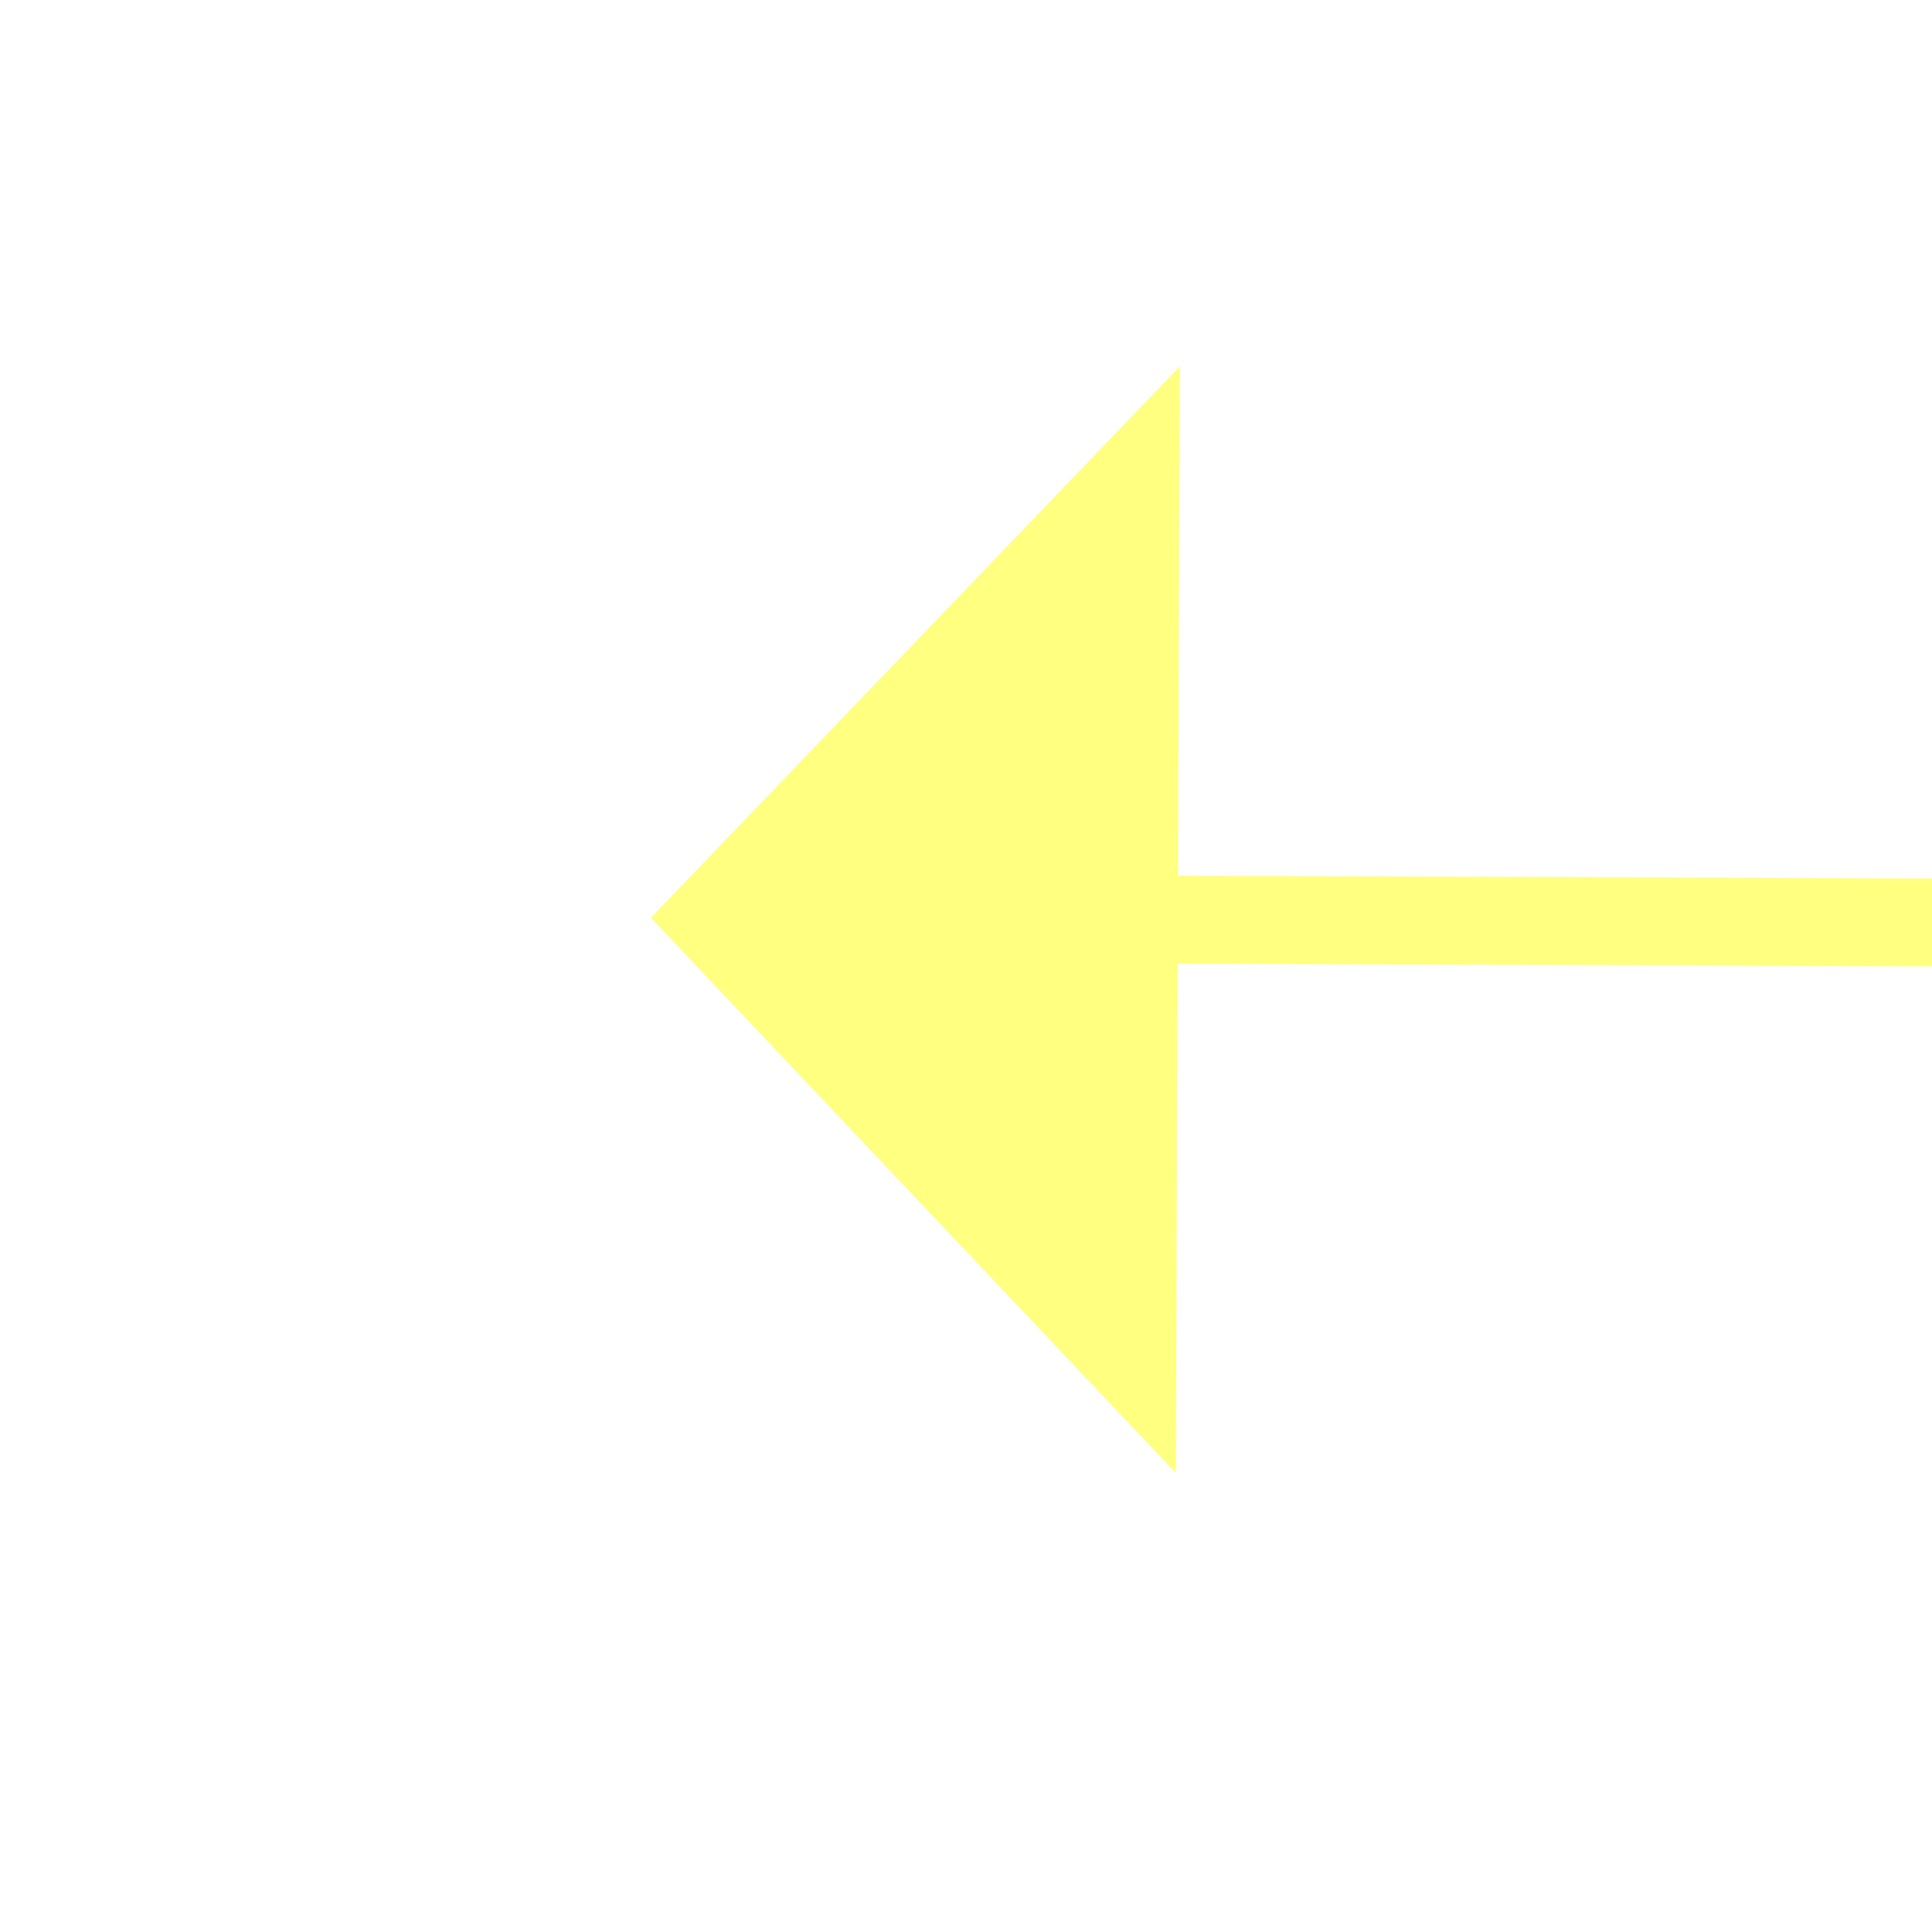
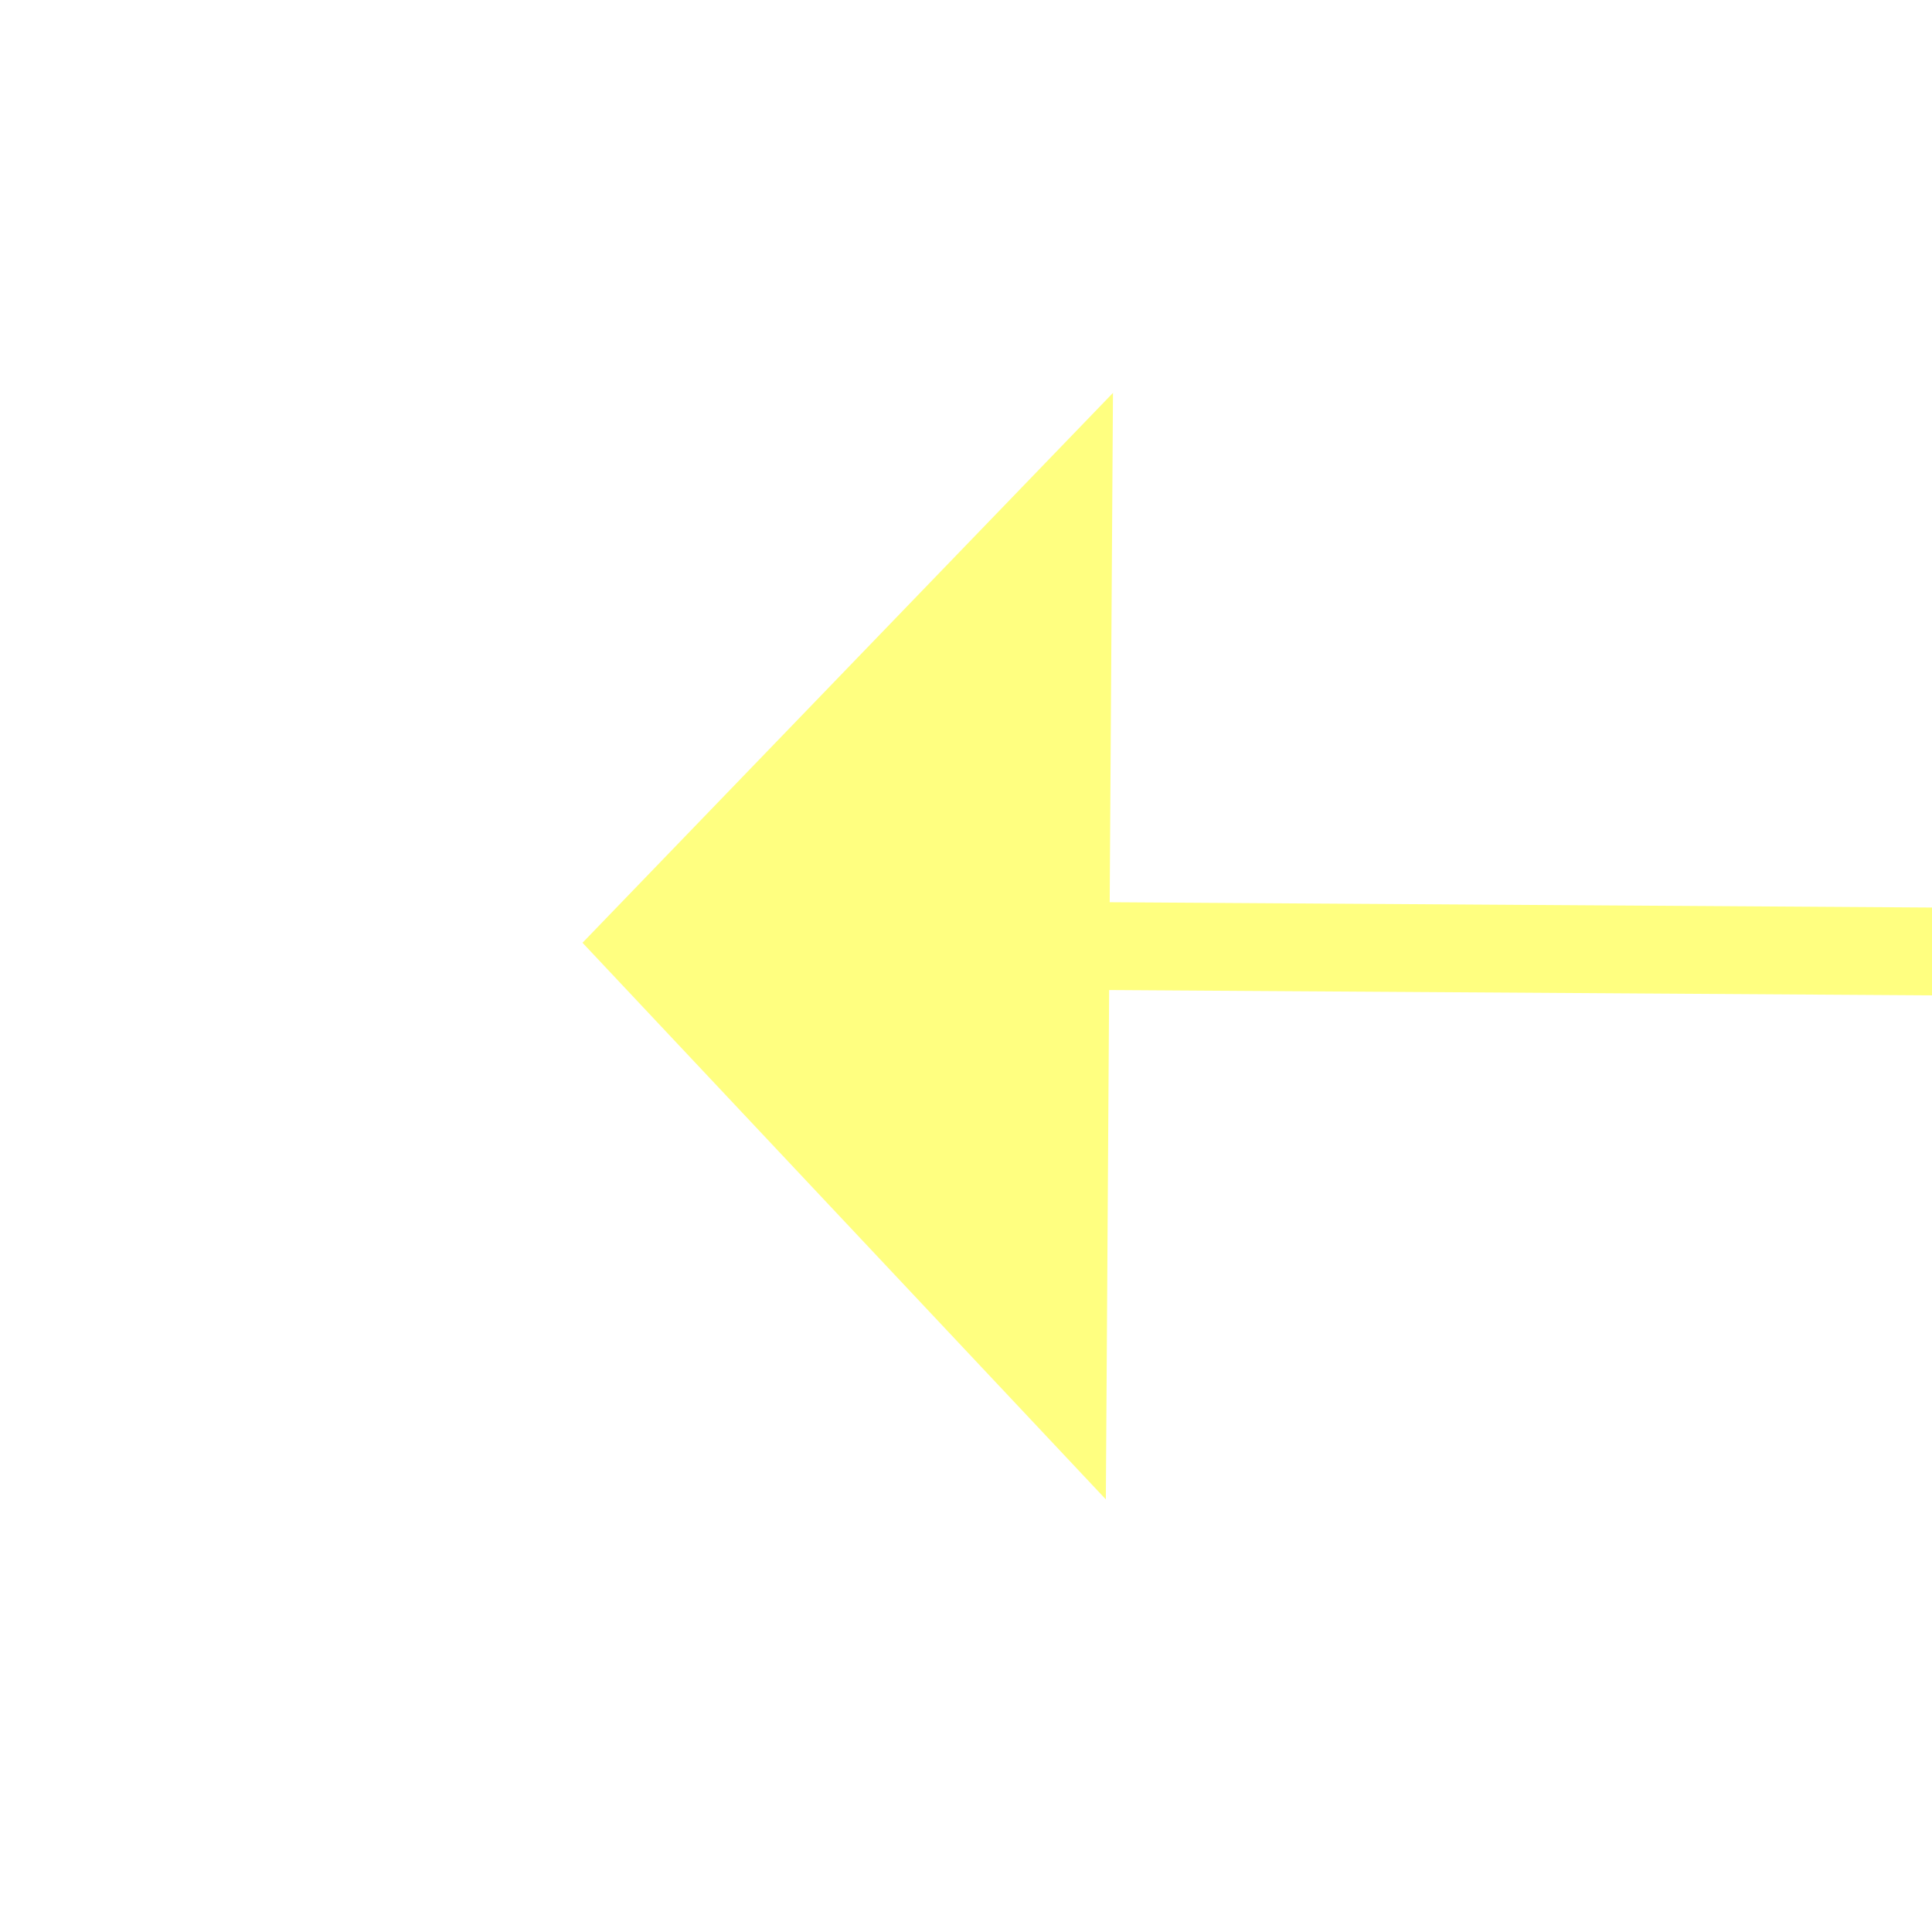
- <svg xmlns="http://www.w3.org/2000/svg" version="1.1" width="22px" height="22px" preserveAspectRatio="xMinYMid meet" viewBox="1046 5027  22 20">
-   <g transform="matrix(-0.809017 0.5877853 -0.5877853 -0.809017 4872.805 8490.73 )">
-     <path d="M 997.2 5062  L 1003.5 5068  L 1009.8 5062  L 997.2 5062  Z " fill-rule="nonzero" fill="#ffff80" stroke="none" transform="matrix(0.5906997 -0.8068915 0.8068915 0.5906997 -3622.514 2855.603 )" />
-     <path d="M 1003.5 4929  L 1003.5 5063  " stroke-width="1" stroke="#ffff80" fill="none" transform="matrix(0.5906997 -0.8068915 0.8068915 0.5906997 -3622.514 2855.603 )" />
+ <svg xmlns="http://www.w3.org/2000/svg" version="1.1" width="22px" height="22px" preserveAspectRatio="xMinYMid meet" viewBox="780 5021  22 20">
+   <g transform="matrix(0.8480481 0.5299193 -0.5299193 0.8480481 2786.218 345.3039 )">
+     <path d="M 836.2 5058  L 842.5 5064  L 848.8 5058  L 836.2 5058  Z " fill-rule="nonzero" fill="#ffff80" stroke="none" transform="matrix(0.524453 0.8514394 -0.8514394 0.524453 4656.994 1659.922 )" />
+     <path d="M 842.5 4934  L 842.5 5059  " stroke-width="1" stroke="#ffff80" fill="none" transform="matrix(0.524453 0.8514394 -0.8514394 0.524453 4656.994 1659.922 )" />
  </g>
</svg>
